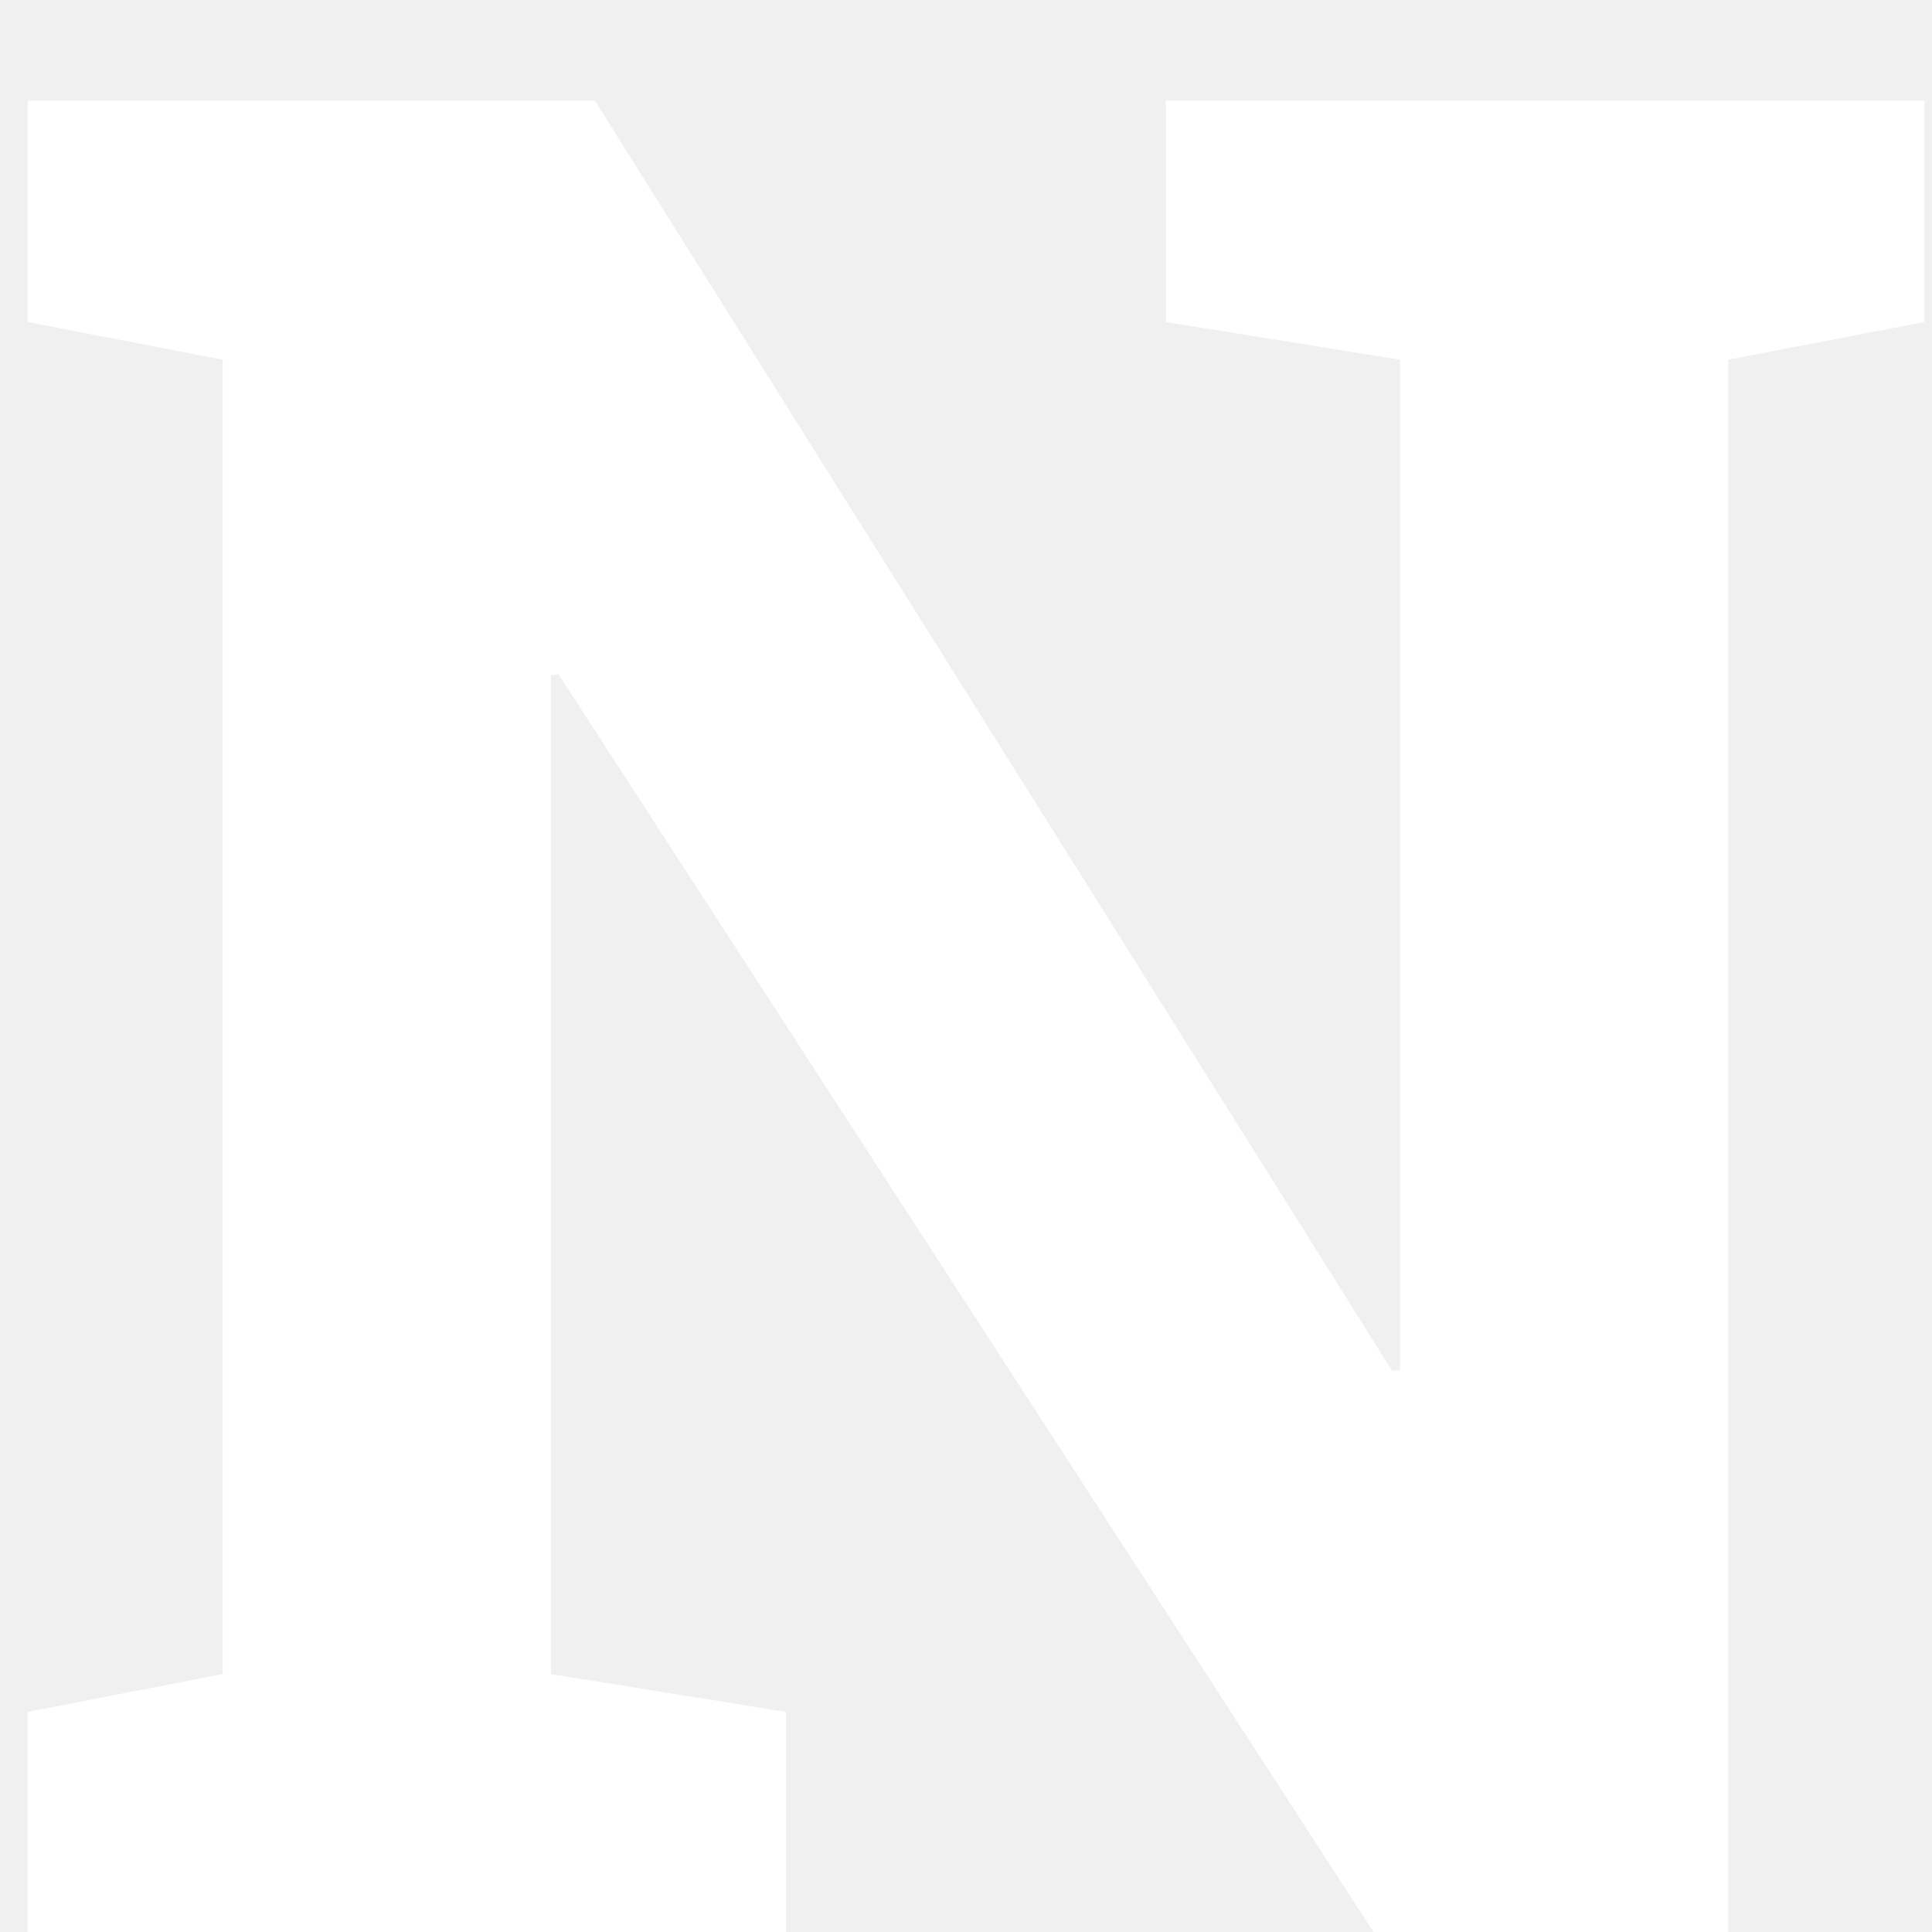
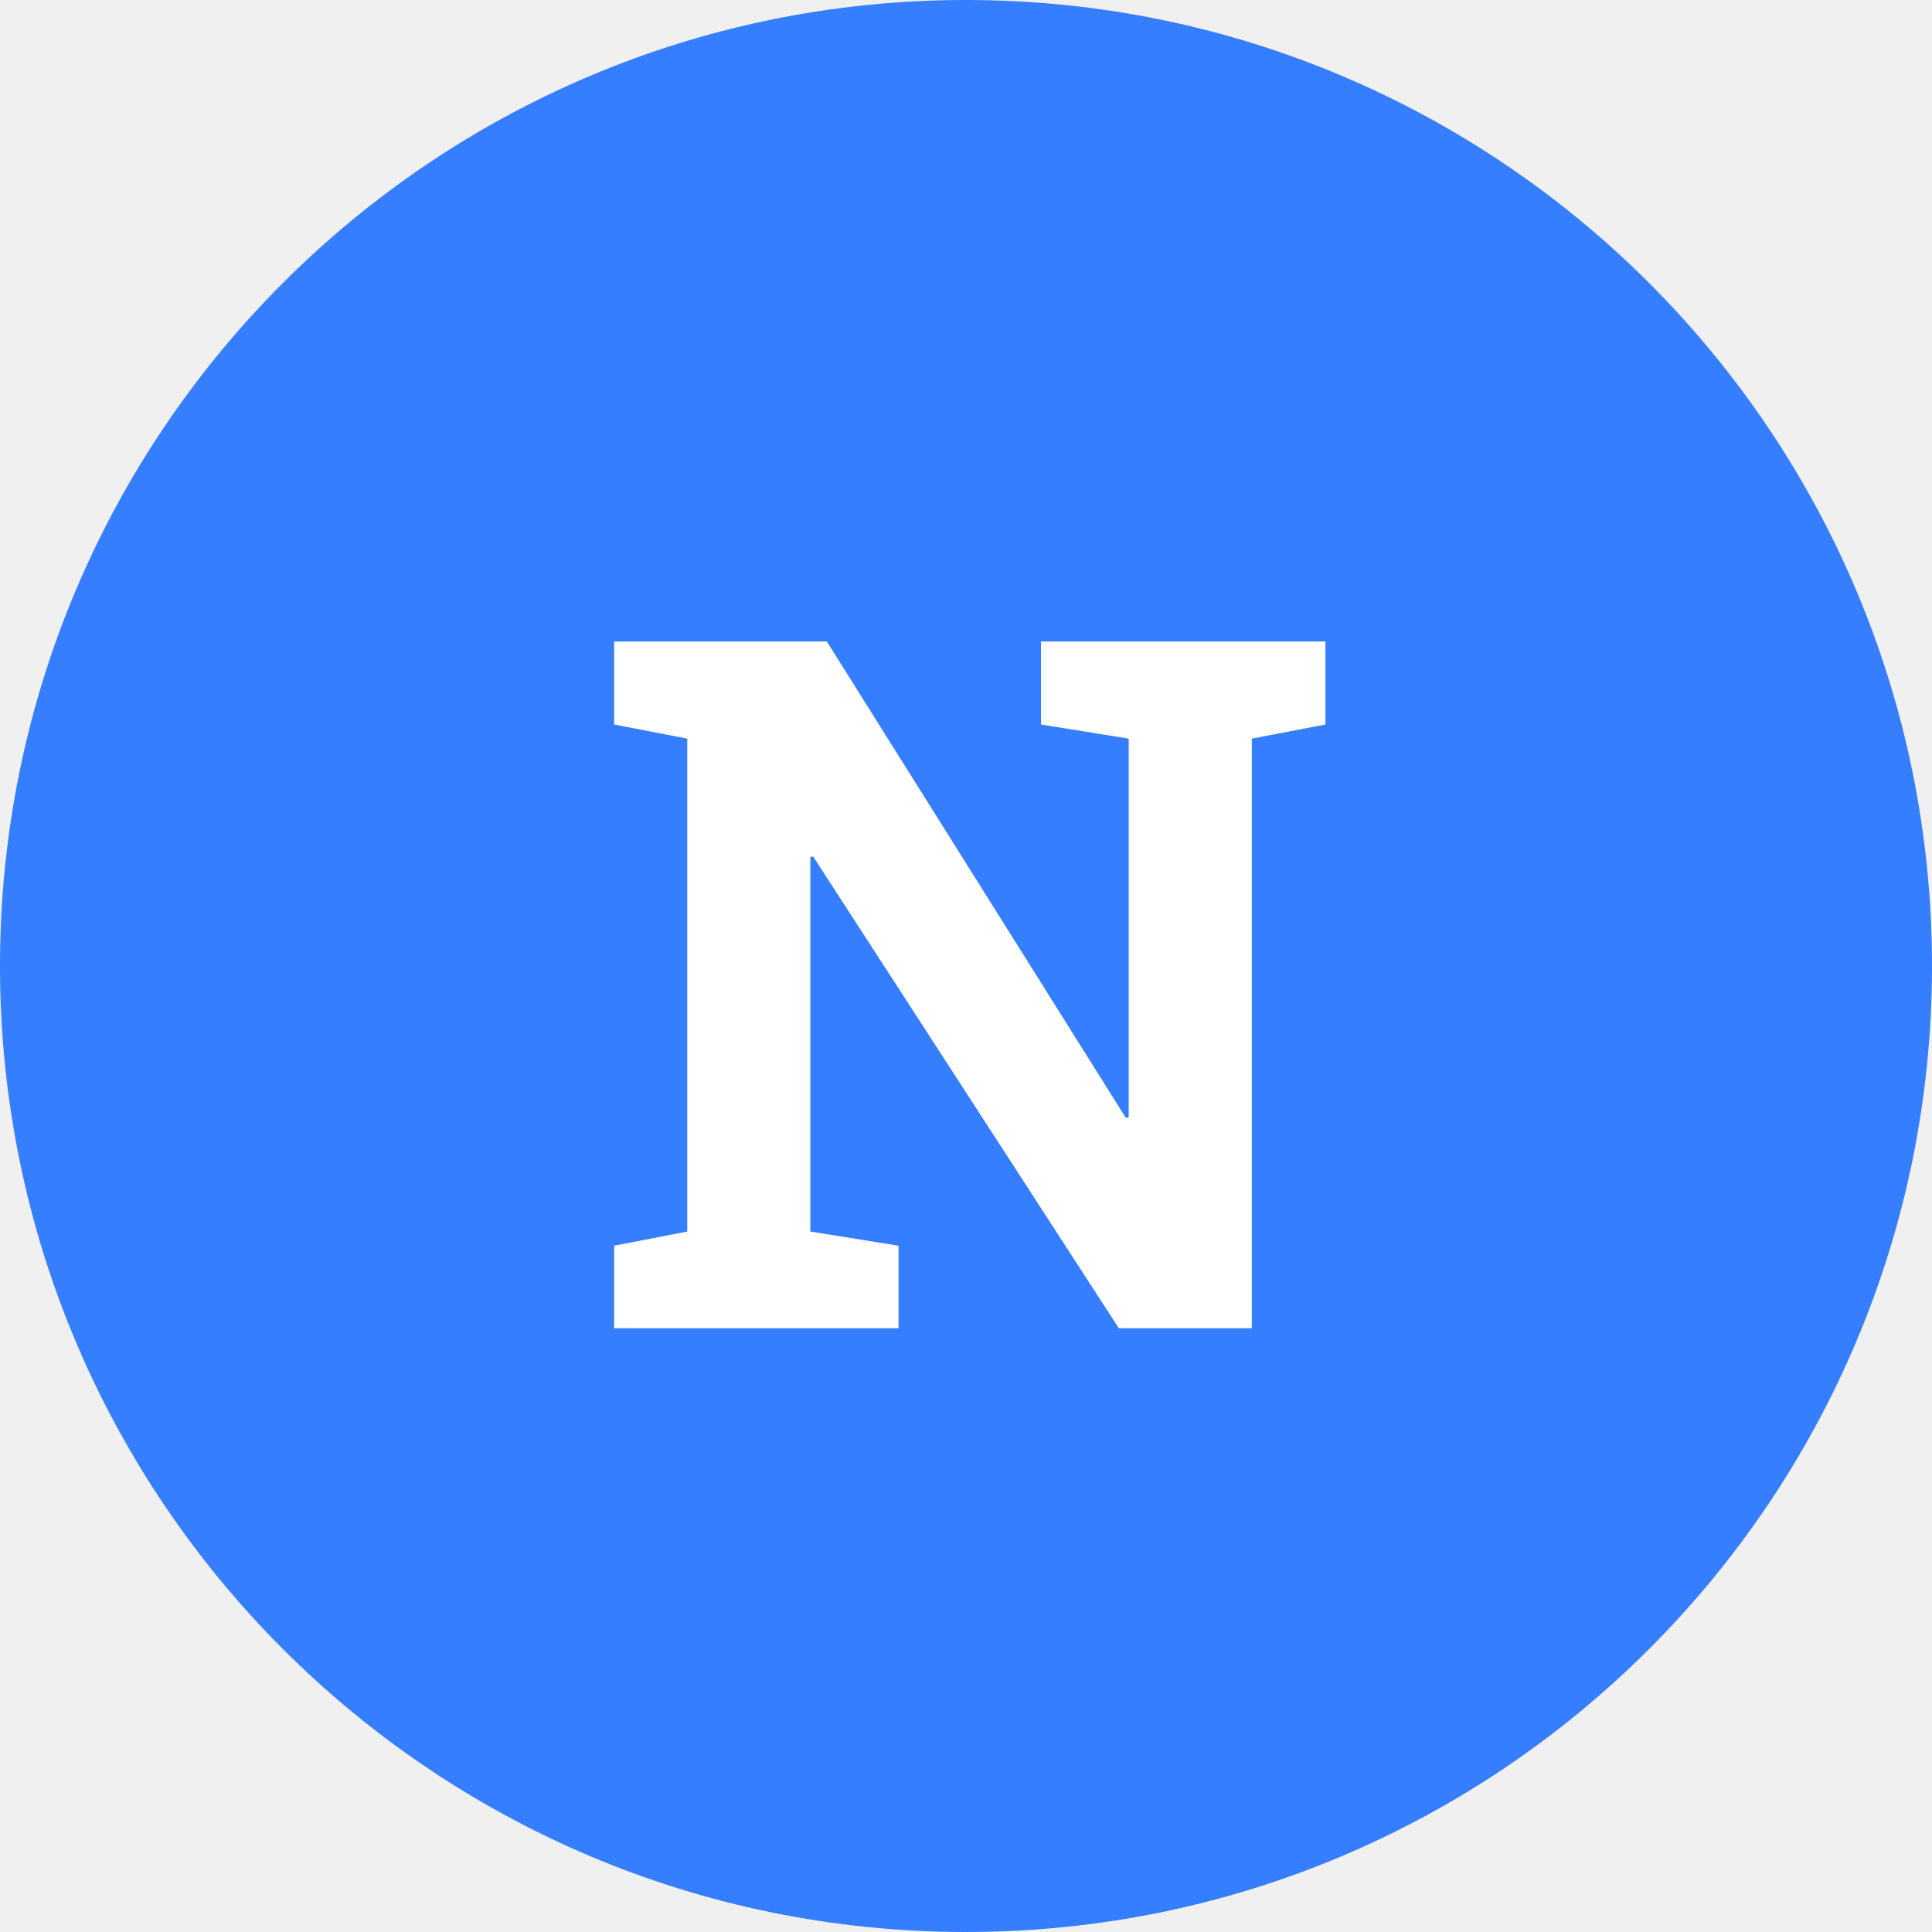
- <svg xmlns="http://www.w3.org/2000/svg" width="12" height="12" viewBox="0 0 12 12" fill="none">
-   <path d="M0.172 12V10.633L1.383 10.398V2.234L0.172 2V0.625H3.695L8.648 8.516L8.695 8.508V2.234L7.242 2V0.625H11.953V2L10.734 2.234V12H8.531L3.469 4.188L3.422 4.195V10.398L4.883 10.633V12H0.172Z" fill="white" />
+ <svg xmlns="http://www.w3.org/2000/svg" width="32" height="32" viewBox="0 0 32 32" fill="none">
+   <rect width="32" height="32" rx="16" fill="#347EFF" />
+   <path d="M10.172 22V20.633L11.383 20.398V12.234L10.172 12V10.625H13.695L18.648 18.516L18.695 18.508V12.234L17.242 12V10.625H21.953V12L20.734 12.234V22H18.531L13.469 14.188L13.422 14.195V20.398L14.883 20.633V22H10.172Z" fill="white" />
</svg>
